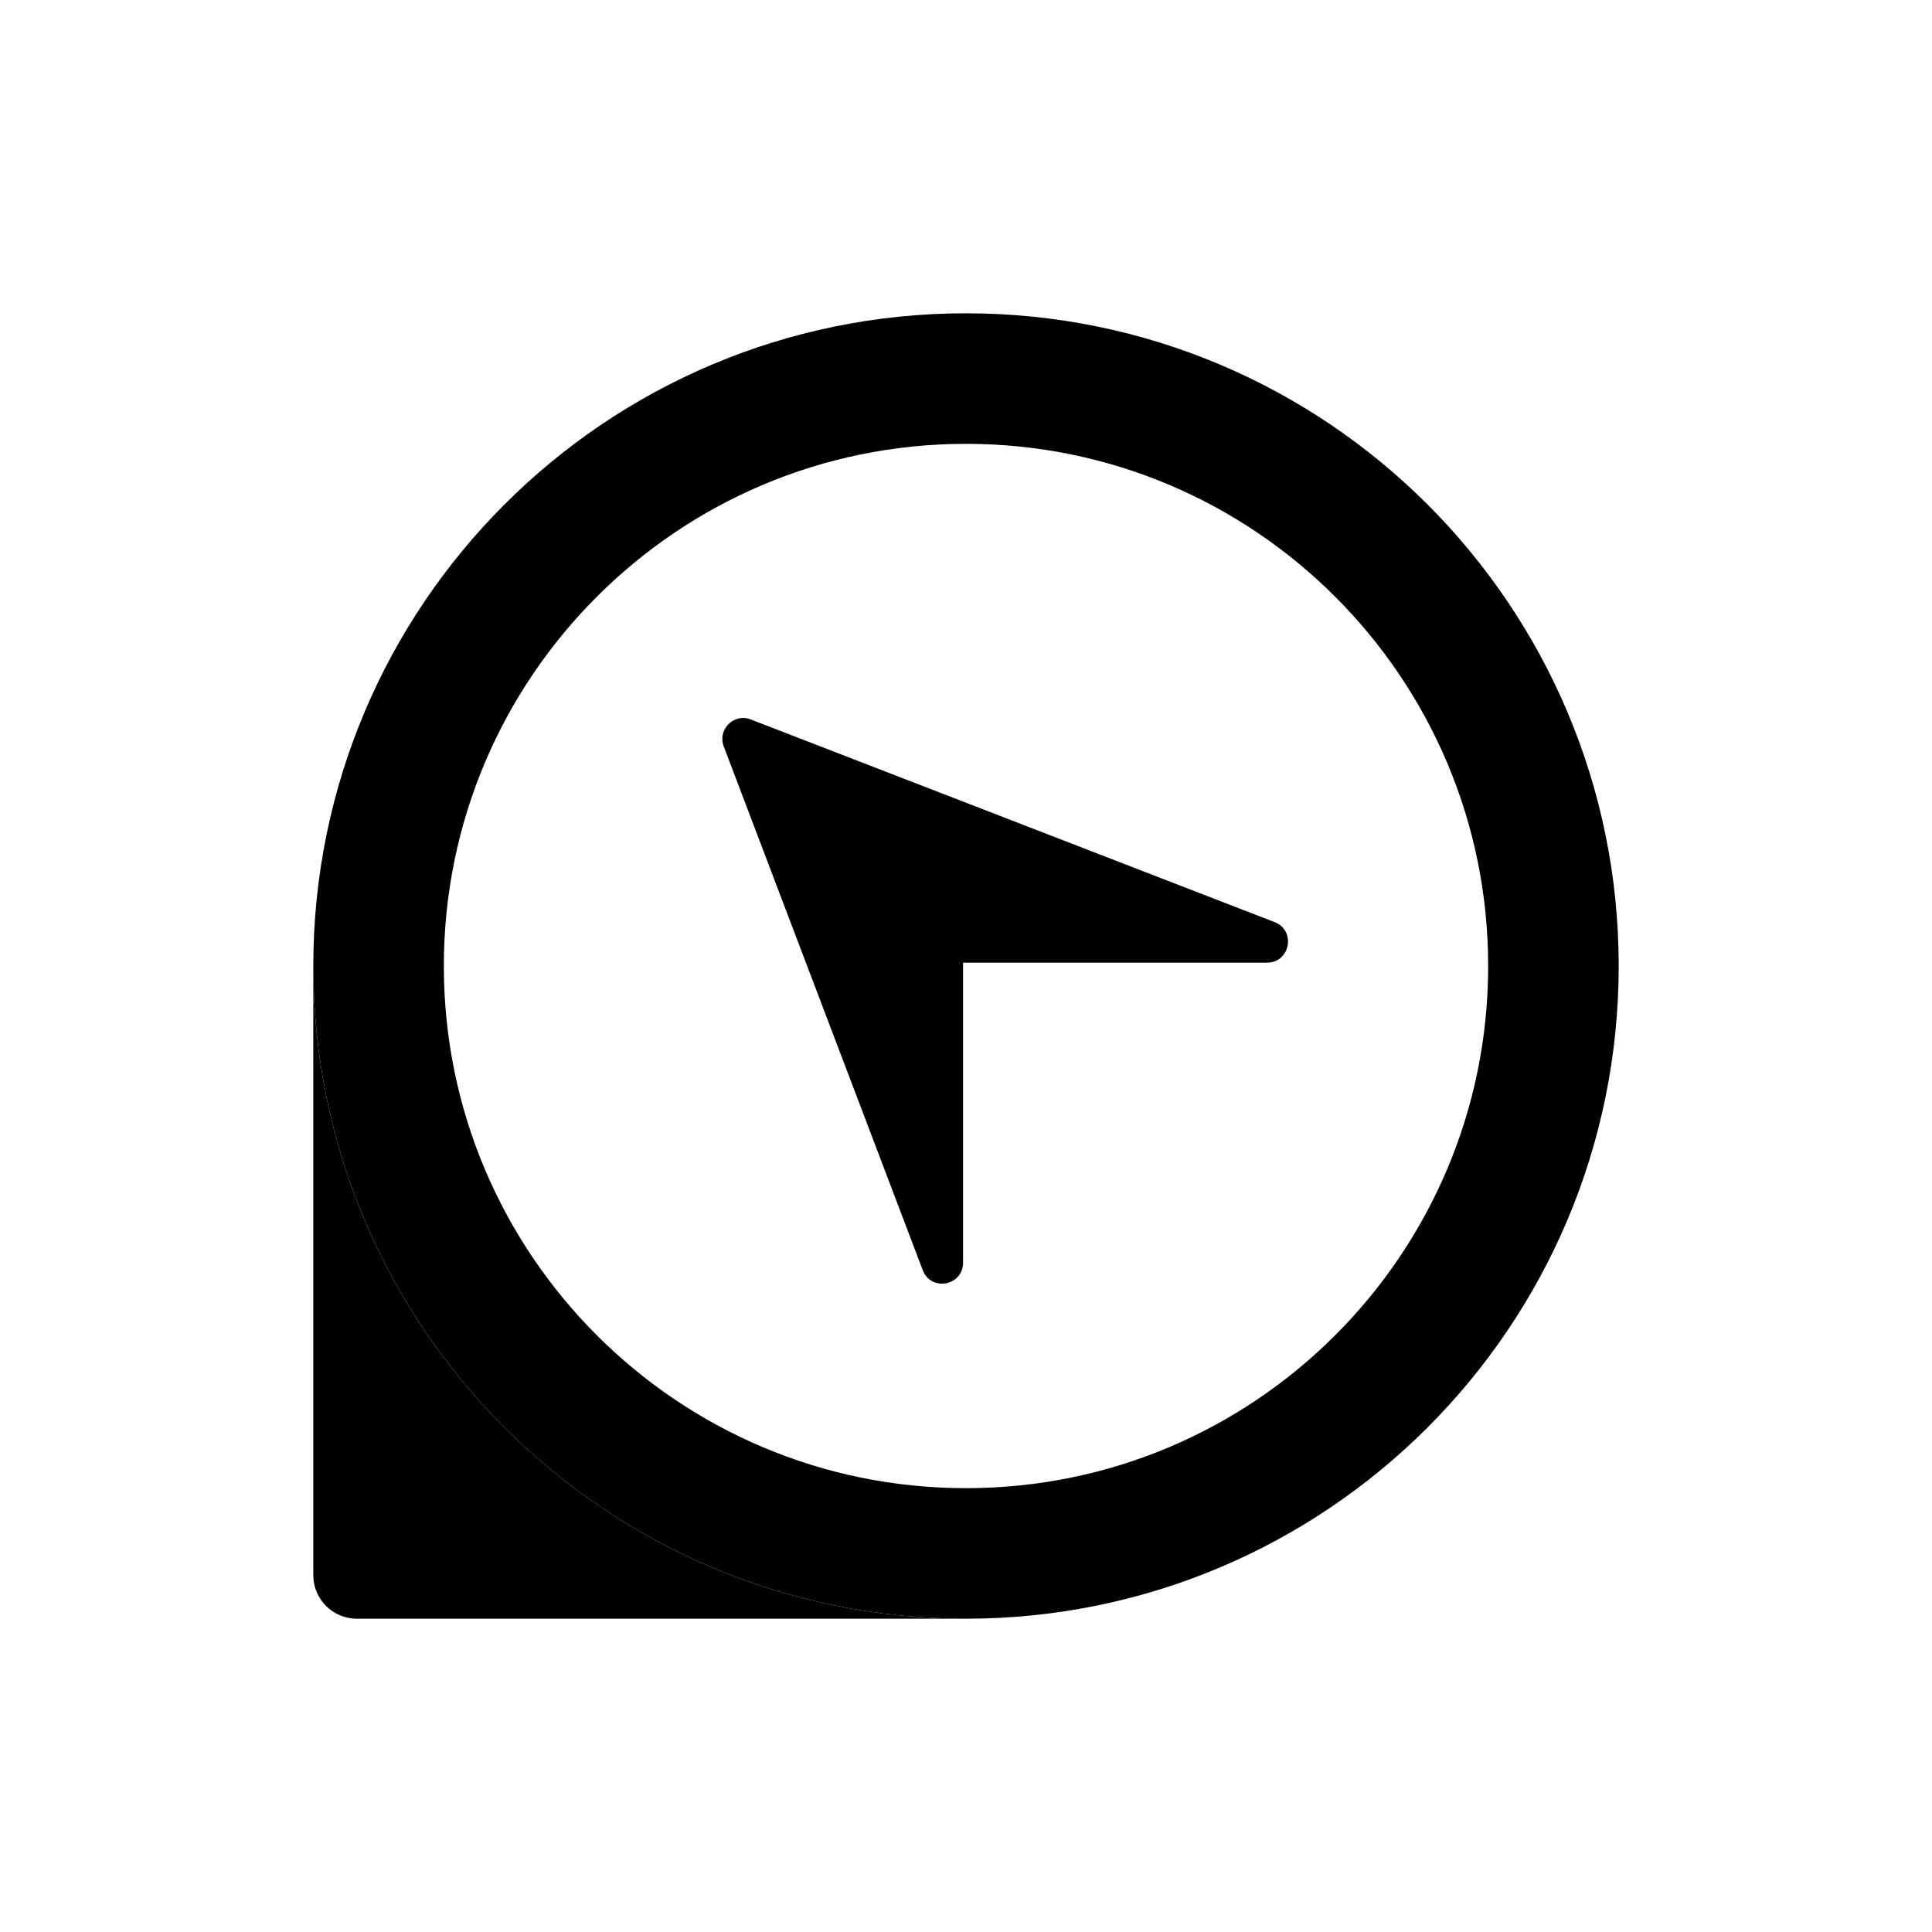
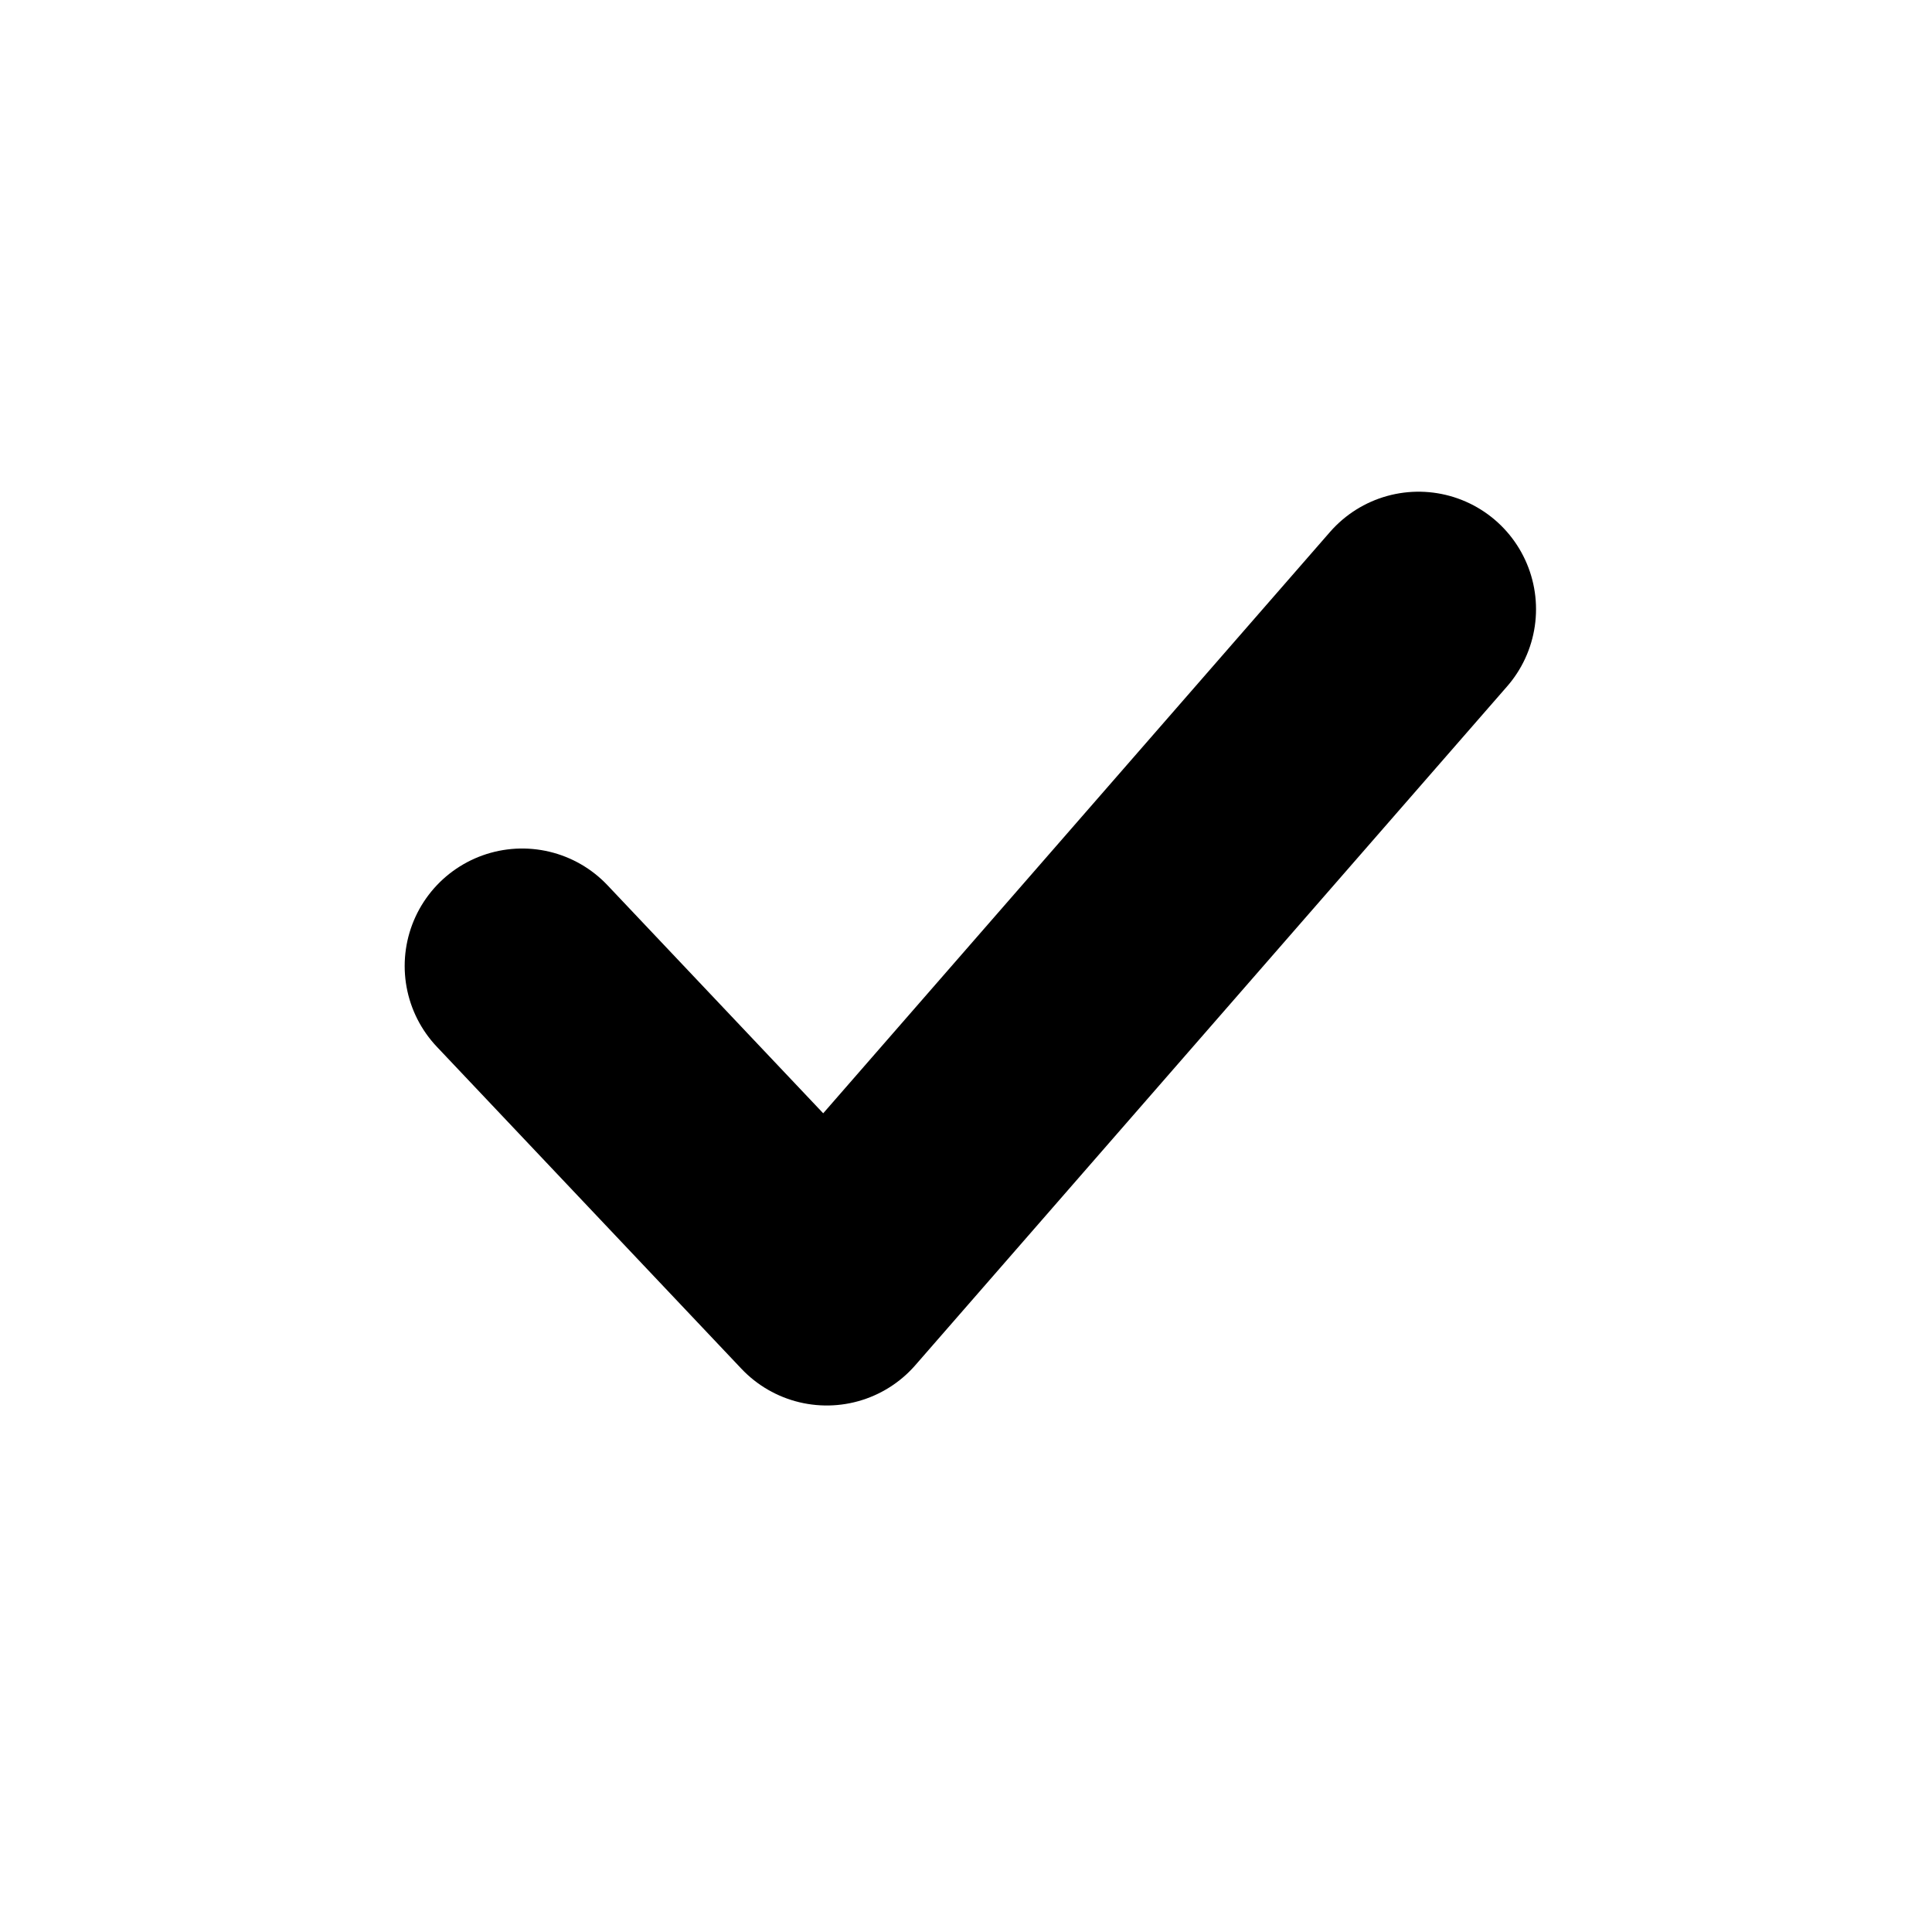
<svg xmlns="http://www.w3.org/2000/svg" width="444" height="444" viewBox="0 0 444 444" fill="none">
-   <path d="M212.059 291.897L166.327 171.549C164.847 167.654 168.651 163.836 172.52 165.333L292.925 211.915C297.88 213.832 296.514 221.229 291.205 221.229H221.322V290.177C221.322 295.523 213.957 296.891 212.059 291.897Z" fill="currentColor" />
-   <path d="M72 222C72 304.843 139.157 372 222 372H82C76.477 372 72 367.523 72 362V222Z" fill="currentColor" />
-   <path d="M222 87C296.558 87 357 147.442 357 222C357 296.558 296.558 357 222 357C147.442 357 87 296.558 87 222C87 147.442 147.442 87 222 87Z" stroke="currentColor" stroke-width="30" />
+   <path d="M120 222L190 296L326 140" stroke="currentColor" stroke-width="54" stroke-linecap="round" stroke-linejoin="round" />
</svg>
